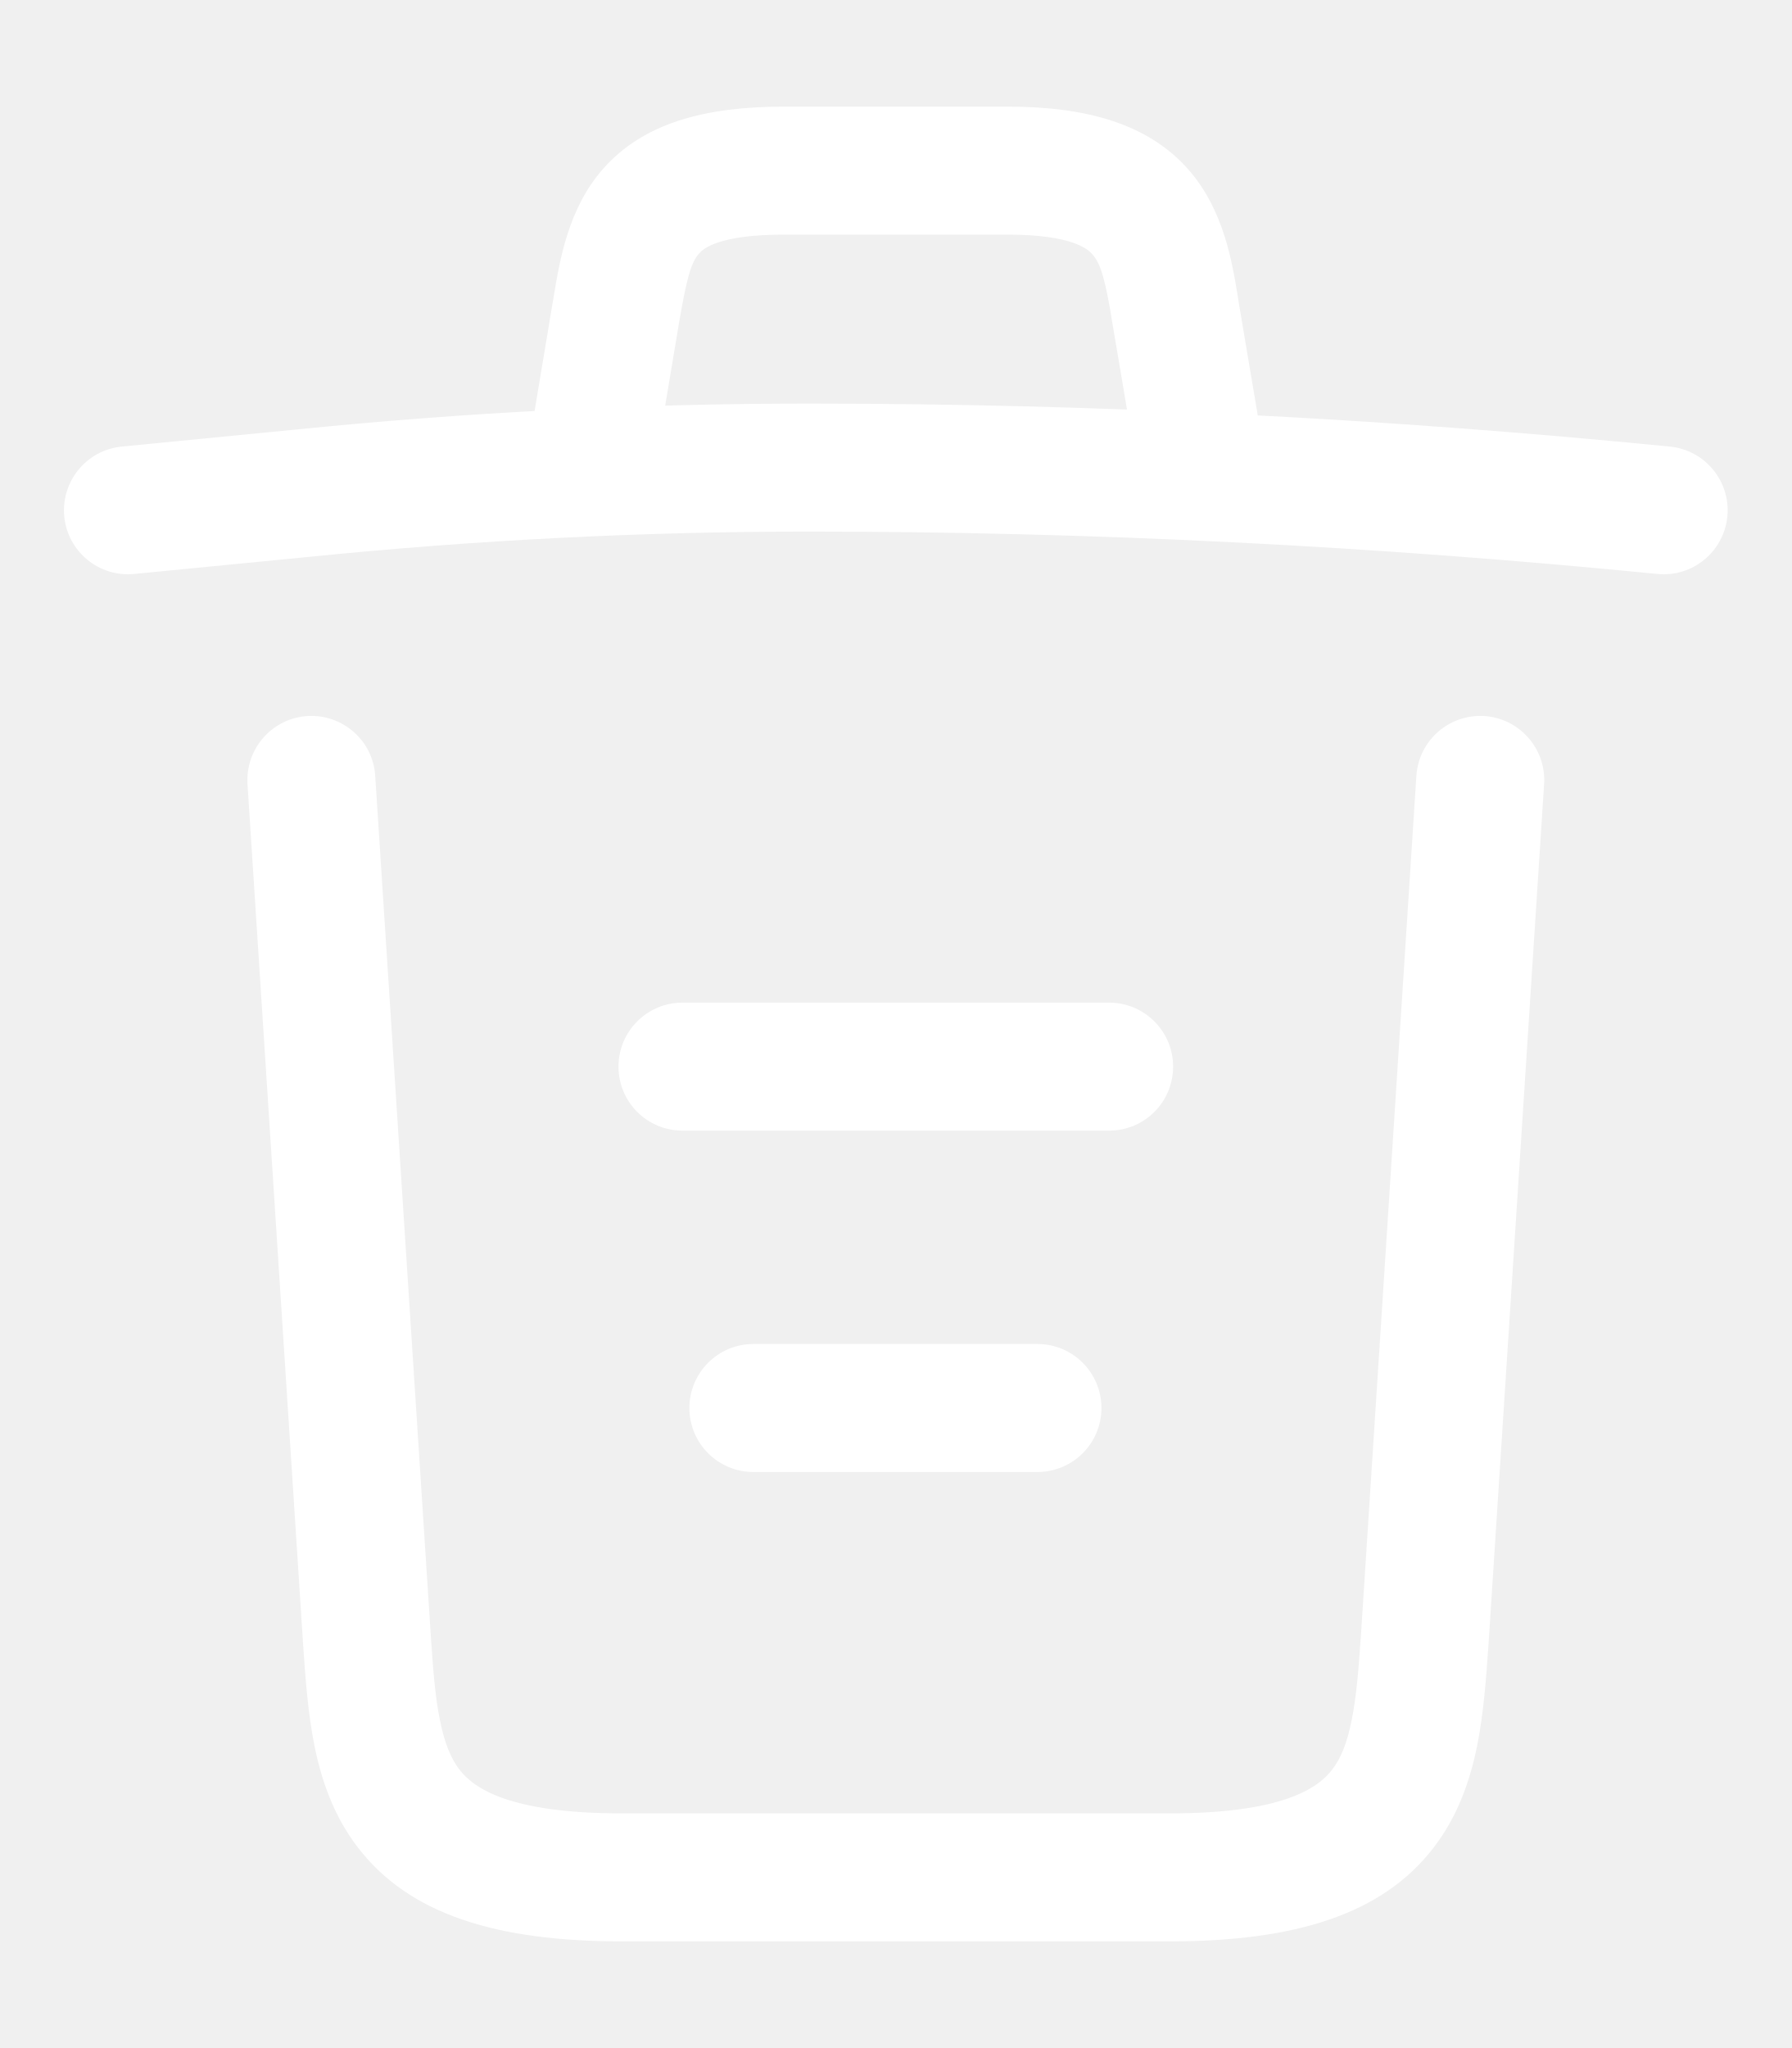
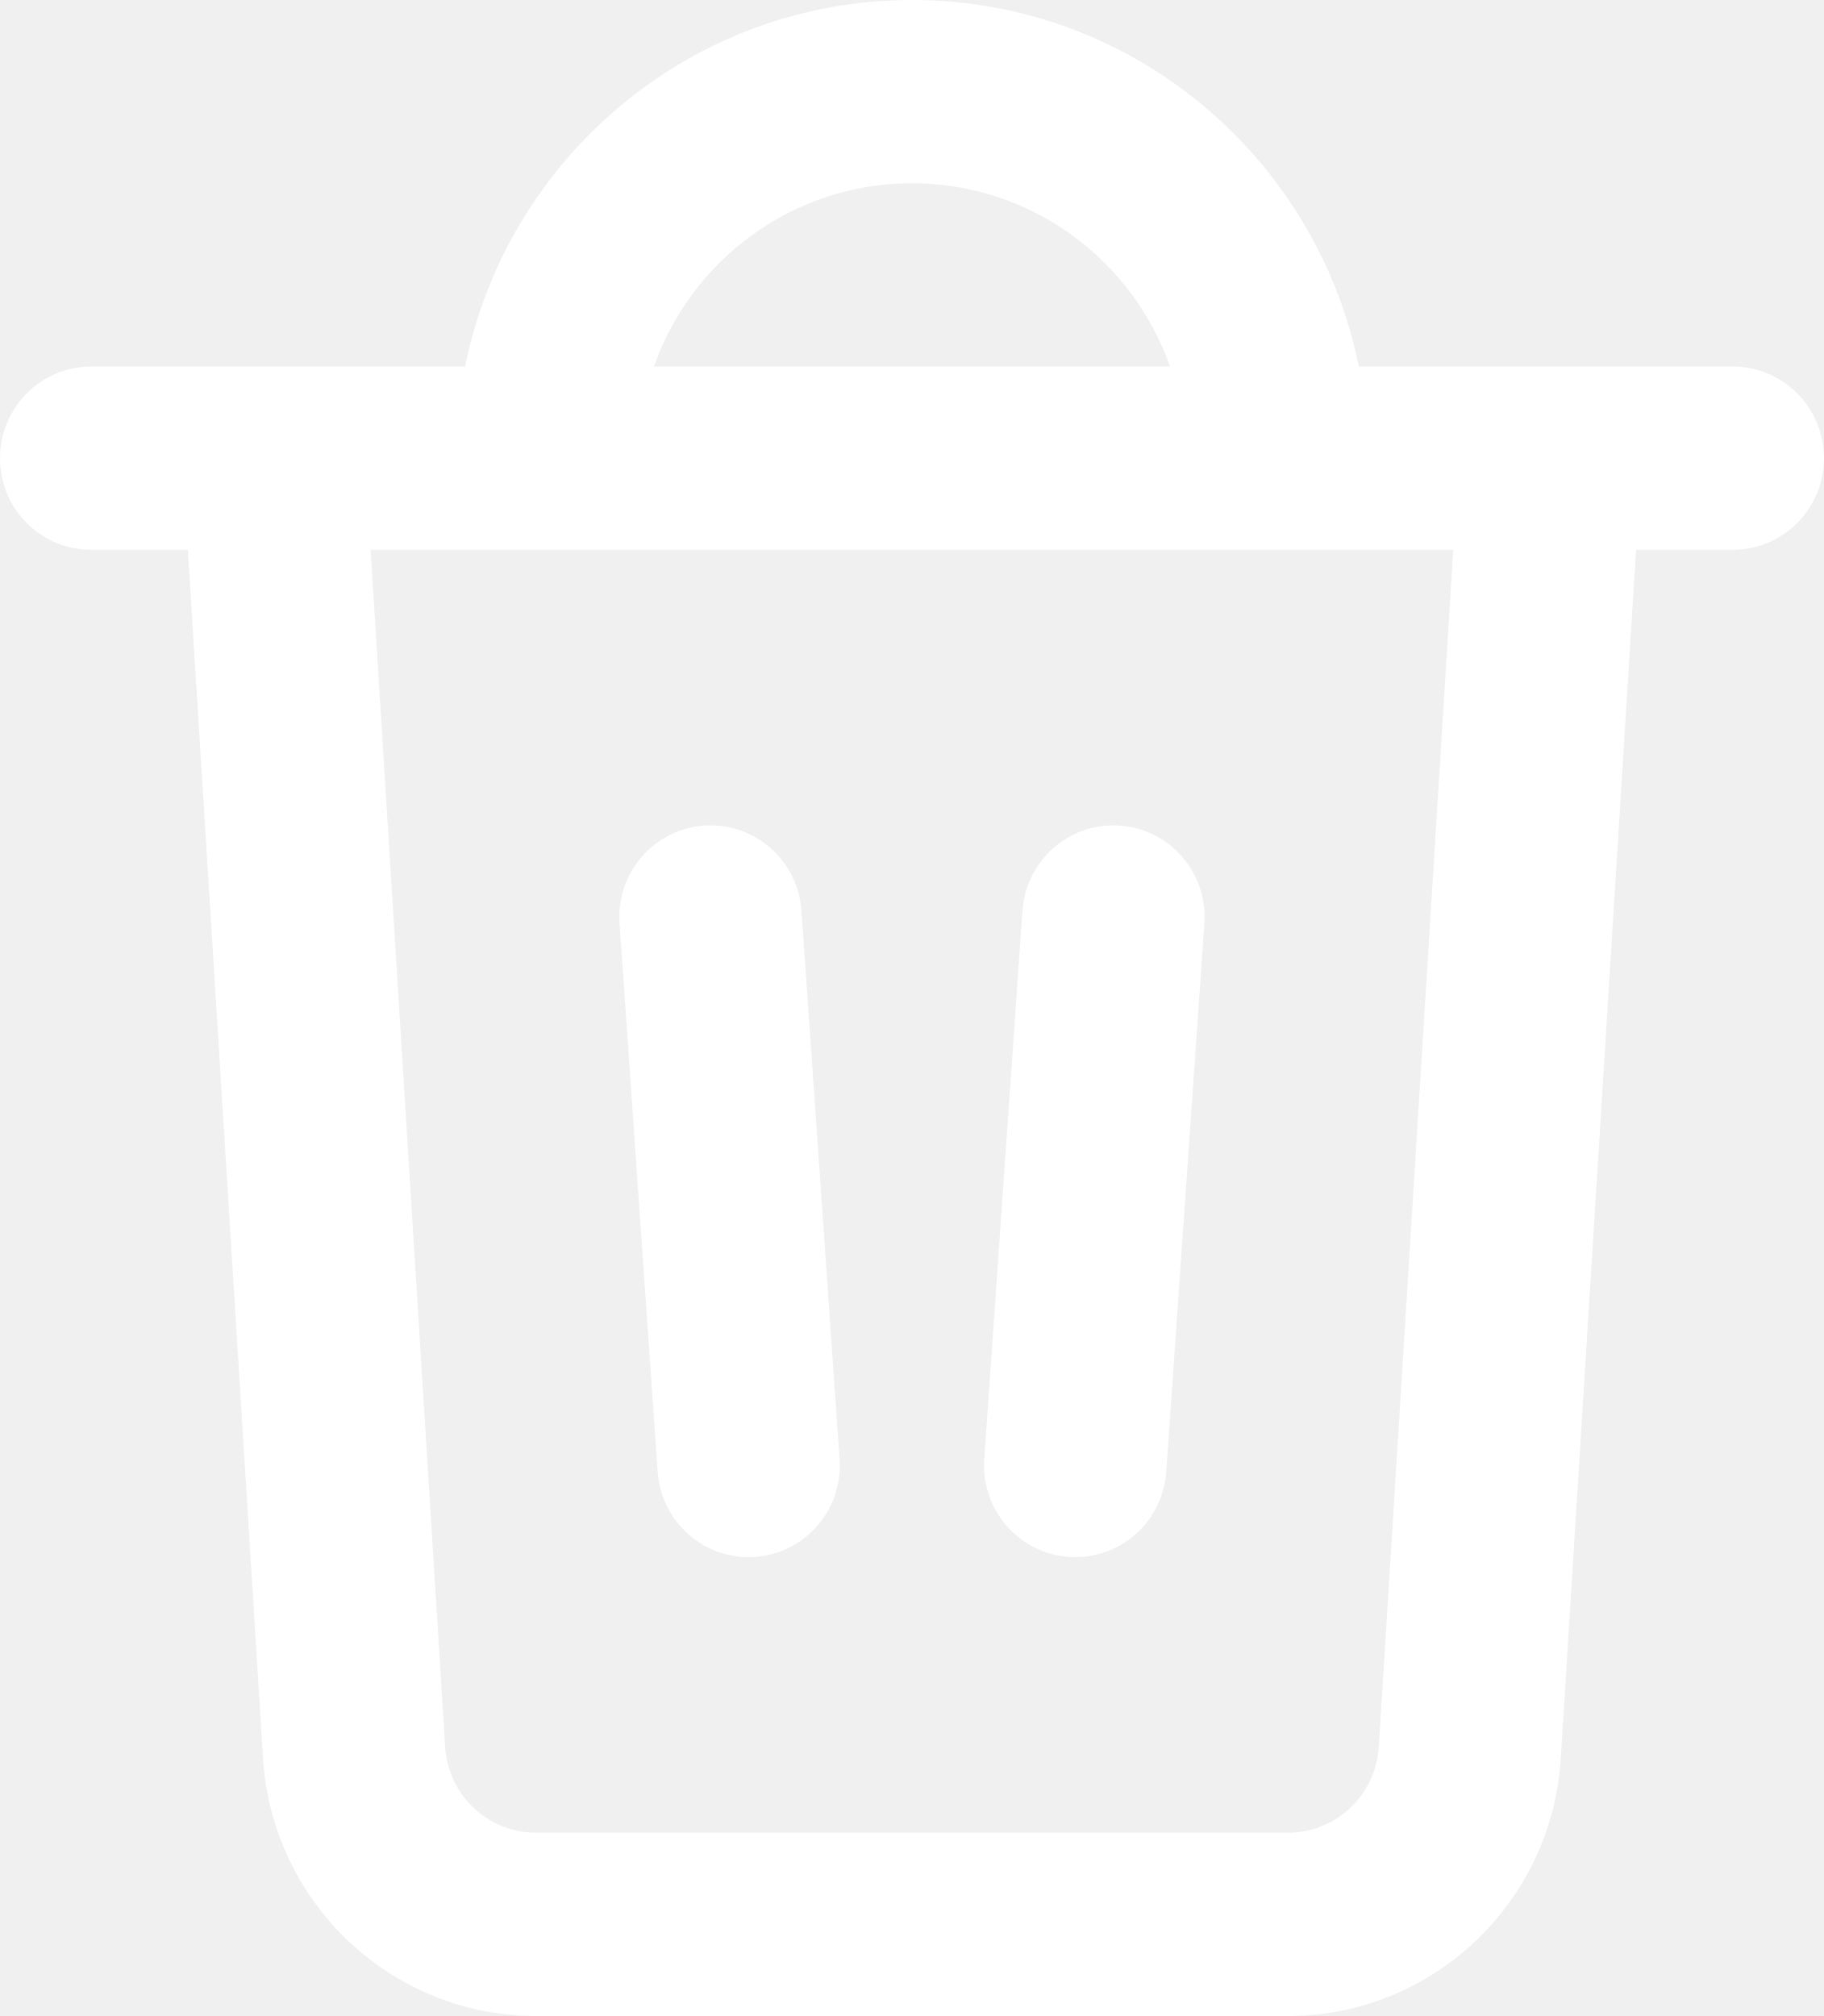
- <svg xmlns="http://www.w3.org/2000/svg" width="14" height="16" viewBox="0 0 14 16" fill="#fff">
-   <path fill-rule="evenodd" clip-rule="evenodd" d="M2.311 3.356C3.647 3.221 4.983 3.153 6.32 3.153C8.564 3.153 10.813 3.268 13.049 3.489C13.324 3.516 13.525 3.761 13.498 4.036C13.47 4.311 13.226 4.511 12.951 4.484C10.747 4.266 8.53 4.153 6.32 4.153C5.017 4.153 3.714 4.219 2.41 4.351L2.409 4.351L1.049 4.484C0.774 4.511 0.529 4.31 0.502 4.035C0.476 3.761 0.676 3.516 0.951 3.489L2.311 3.356Z" fill="inherit" />
-   <path fill-rule="evenodd" clip-rule="evenodd" d="M5.306 2.523L5.16 3.396C5.114 3.669 4.856 3.852 4.584 3.806C4.312 3.761 4.128 3.503 4.174 3.231L4.32 2.357C4.323 2.342 4.326 2.326 4.328 2.31C4.374 2.033 4.441 1.626 4.713 1.319C5.029 0.96 5.511 0.833 6.127 0.833H7.873C8.497 0.833 8.979 0.97 9.293 1.332C9.564 1.645 9.63 2.053 9.674 2.326C9.676 2.339 9.678 2.352 9.68 2.365L9.826 3.23C9.873 3.502 9.689 3.76 9.417 3.806C9.145 3.852 8.887 3.669 8.84 3.397L8.693 2.527C8.638 2.185 8.602 2.062 8.537 1.988C8.502 1.946 8.377 1.833 7.873 1.833H6.127C5.616 1.833 5.495 1.943 5.463 1.98C5.401 2.05 5.367 2.167 5.306 2.523Z" fill="inherit" />
-   <path fill-rule="evenodd" clip-rule="evenodd" d="M11.599 5.594C11.874 5.612 12.084 5.85 12.066 6.126L11.632 12.842L11.631 12.854C11.614 13.105 11.594 13.381 11.543 13.638C11.489 13.904 11.395 14.185 11.203 14.434C10.803 14.956 10.12 15.167 9.14 15.167H4.86C3.88 15.167 3.198 14.956 2.797 14.434C2.605 14.185 2.511 13.904 2.457 13.638C2.406 13.381 2.386 13.105 2.369 12.854L2.368 12.839L1.934 6.126C1.917 5.85 2.126 5.612 2.401 5.594C2.677 5.577 2.915 5.786 2.932 6.061L3.366 12.772C3.366 12.772 3.366 12.773 3.366 12.773C3.384 13.042 3.4 13.255 3.438 13.44C3.474 13.621 3.525 13.74 3.59 13.825C3.703 13.971 3.98 14.167 4.86 14.167H9.14C10.02 14.167 10.298 13.971 10.41 13.825C10.476 13.74 10.526 13.621 10.562 13.44C10.6 13.255 10.616 13.042 10.635 12.773C10.635 12.773 10.635 12.772 10.635 12.772L11.068 6.061C11.086 5.786 11.323 5.577 11.599 5.594Z" fill="inherit" />
-   <path fill-rule="evenodd" clip-rule="evenodd" d="M5.387 11C5.387 10.724 5.611 10.5 5.887 10.5H8.107C8.383 10.5 8.607 10.724 8.607 11C8.607 11.276 8.383 11.5 8.107 11.5H5.887C5.611 11.5 5.387 11.276 5.387 11Z" fill="inherit" />
-   <path fill-rule="evenodd" clip-rule="evenodd" d="M4.833 8.333C4.833 8.057 5.057 7.833 5.333 7.833H8.667C8.943 7.833 9.167 8.057 9.167 8.333C9.167 8.61 8.943 8.833 8.667 8.833H5.333C5.057 8.833 4.833 8.61 4.833 8.333Z" fill="inherit" />
+ <svg xmlns="http://www.w3.org/2000/svg" width="19" height="21" viewBox="0 0 19 21" fill="none">
+   <path fill-rule="evenodd" clip-rule="evenodd" d="M14.155 3.818L18.05 3.818C18.575 3.818 19 4.246 19 4.773C19 5.3 18.575 5.727 18.05 5.727L17.043 5.727L16.259 18.315C16.166 19.824 14.92 21 13.415 21L5.585 21C4.08 21 2.834 19.824 2.74 18.315L1.957 5.727L0.95 5.727C0.425 5.727 9.67179e-07 5.3 1.01327e-06 4.773C1.05935e-06 4.246 0.425 3.818 0.95 3.818L2.843 3.818C2.848 3.818 2.854 3.818 2.859 3.818L4.845 3.818C5.285 1.64 7.202 -1.03142e-06 9.5 -8.30516e-07C11.798 -6.29618e-07 13.715 1.64 14.155 3.818ZM12.188 3.818L6.812 3.818C7.203 2.706 8.259 1.909 9.5 1.909C10.741 1.909 11.797 2.706 12.188 3.818ZM3.861 5.727L15.139 5.727L14.363 18.196C14.332 18.699 13.917 19.091 13.415 19.091L5.585 19.091C5.083 19.091 4.668 18.699 4.637 18.196L3.861 5.727ZM7.335 8.6C6.811 8.637 6.417 9.093 6.454 9.619L6.851 15.332C6.888 15.858 7.342 16.255 7.865 16.218C8.389 16.181 8.783 15.725 8.746 15.199L8.349 9.486C8.312 8.96 7.858 8.563 7.335 8.6ZM11.665 8.6C11.142 8.563 10.688 8.96 10.651 9.486L10.253 15.199C10.217 15.725 10.611 16.181 11.135 16.218C11.658 16.255 12.112 15.858 12.149 15.332L12.546 9.619C12.583 9.093 12.188 8.637 11.665 8.6Z" fill="white" />
</svg>
